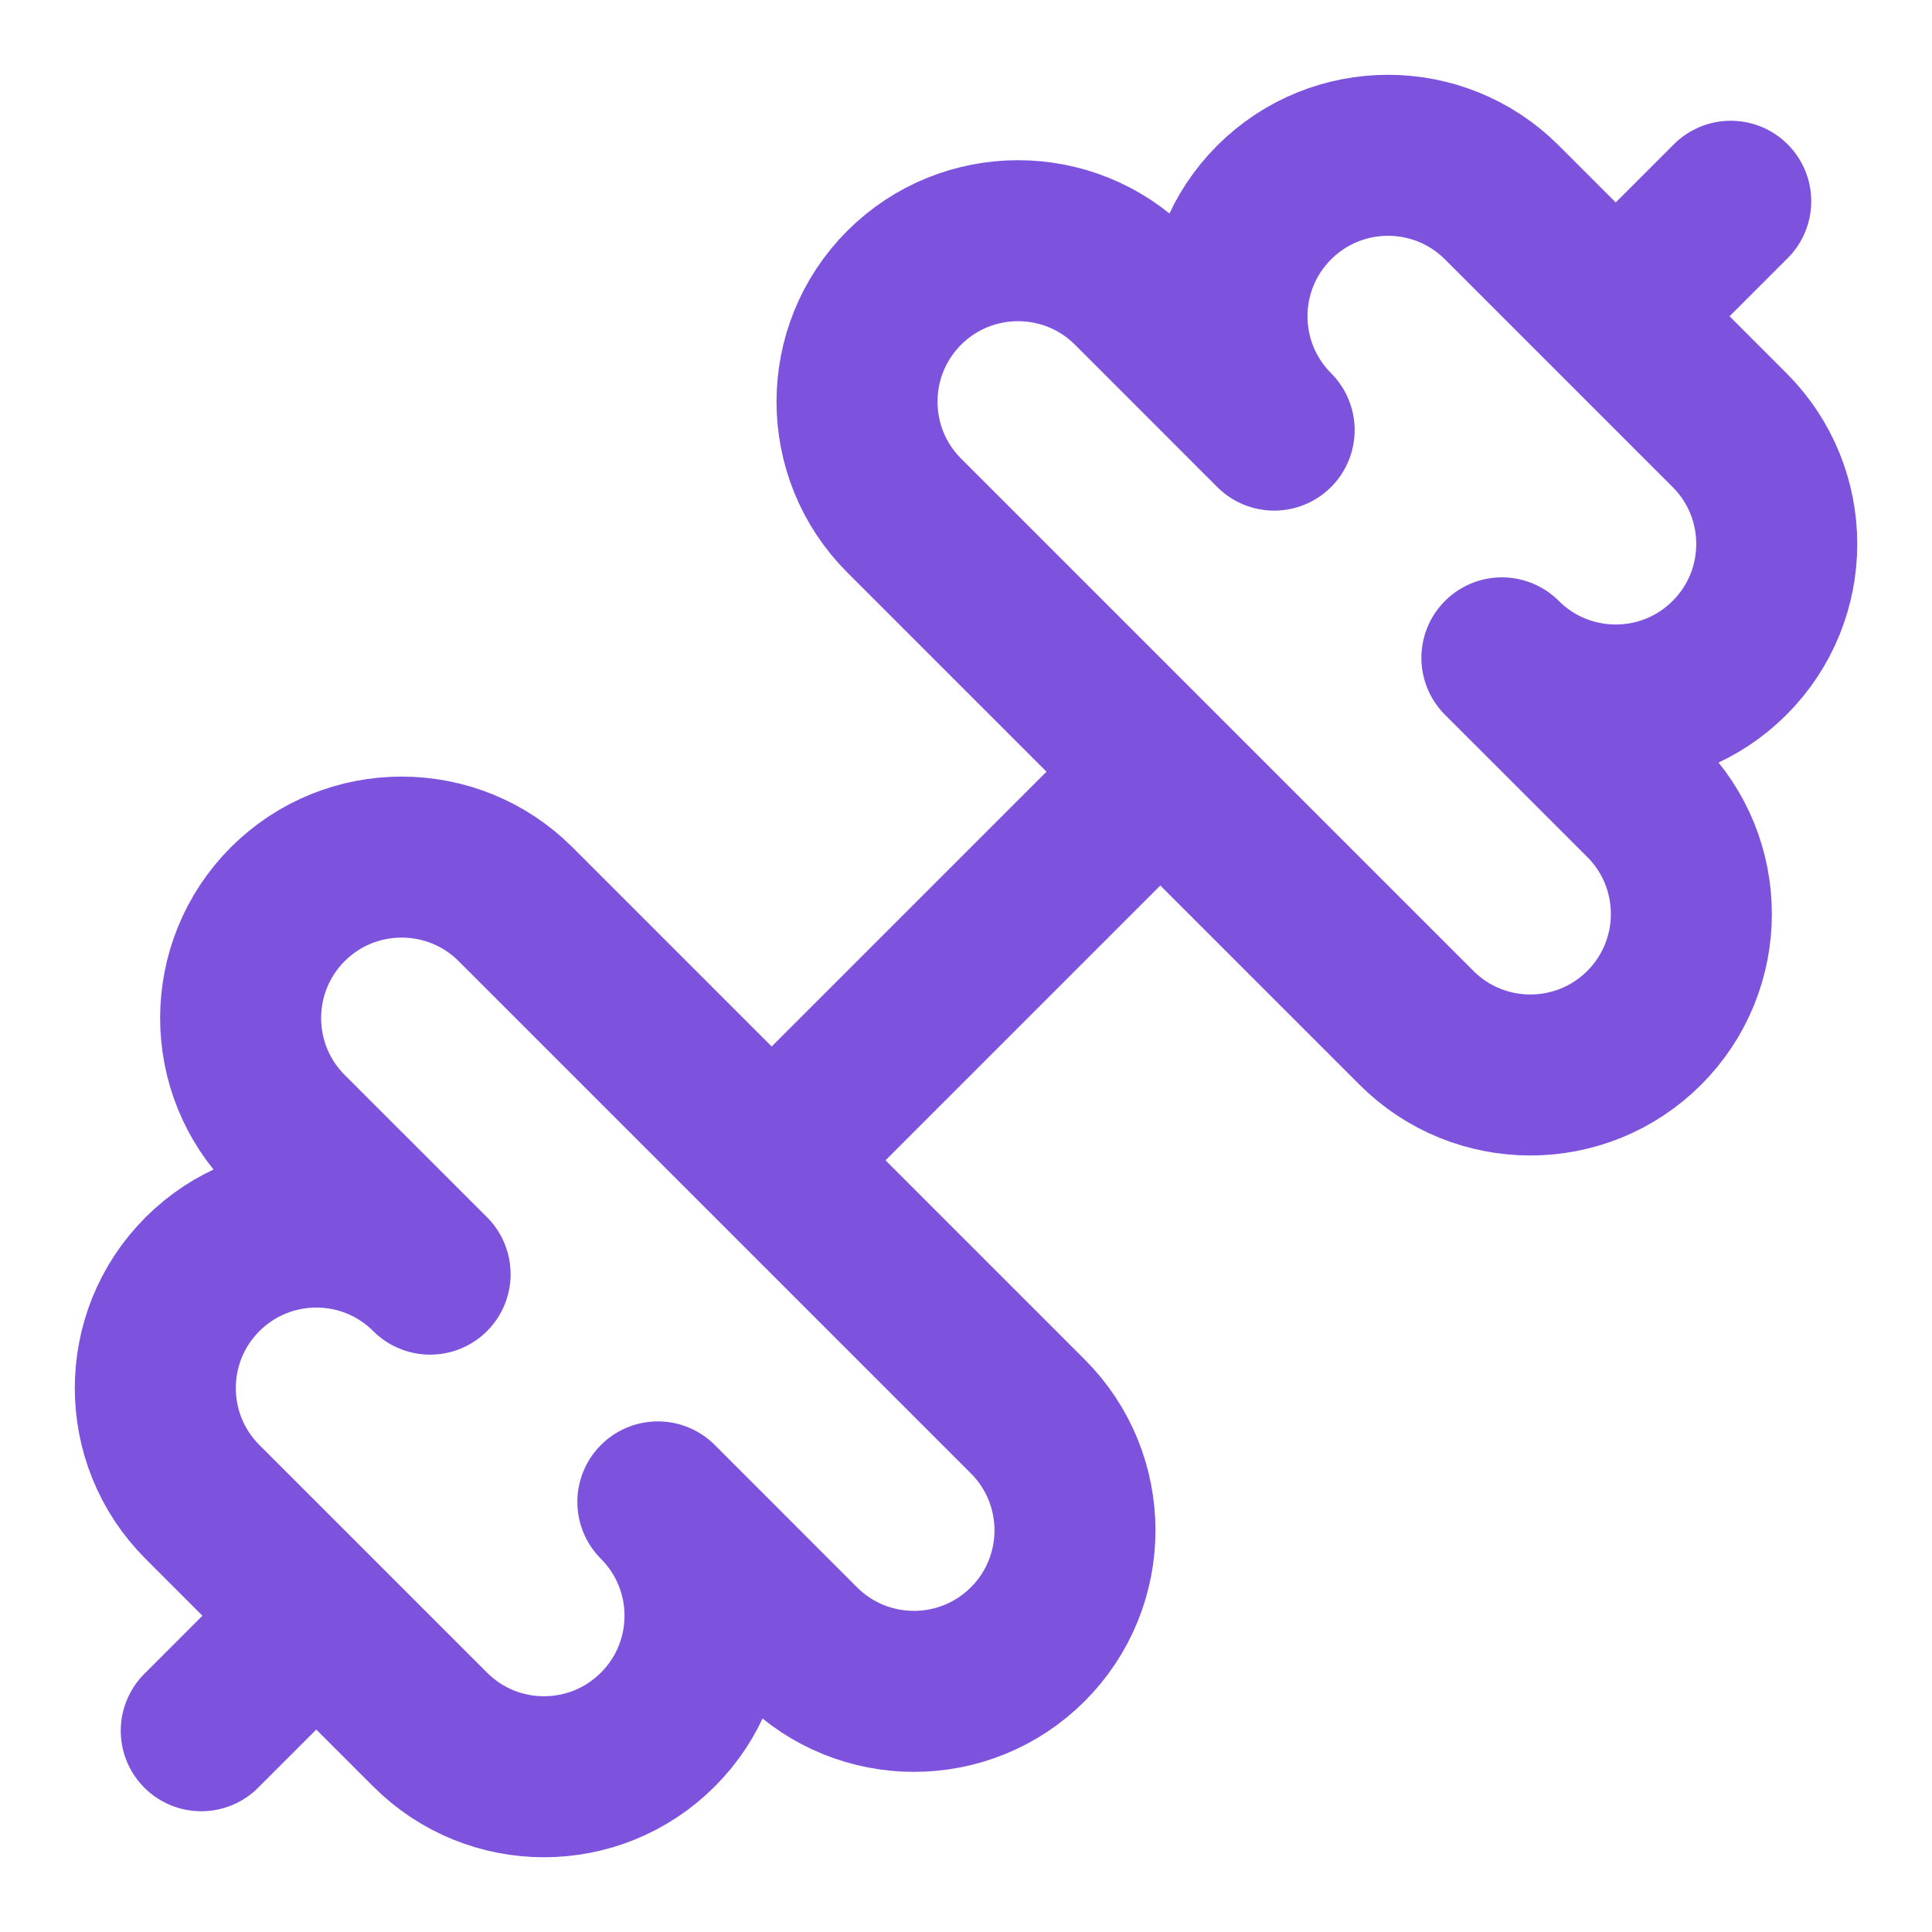
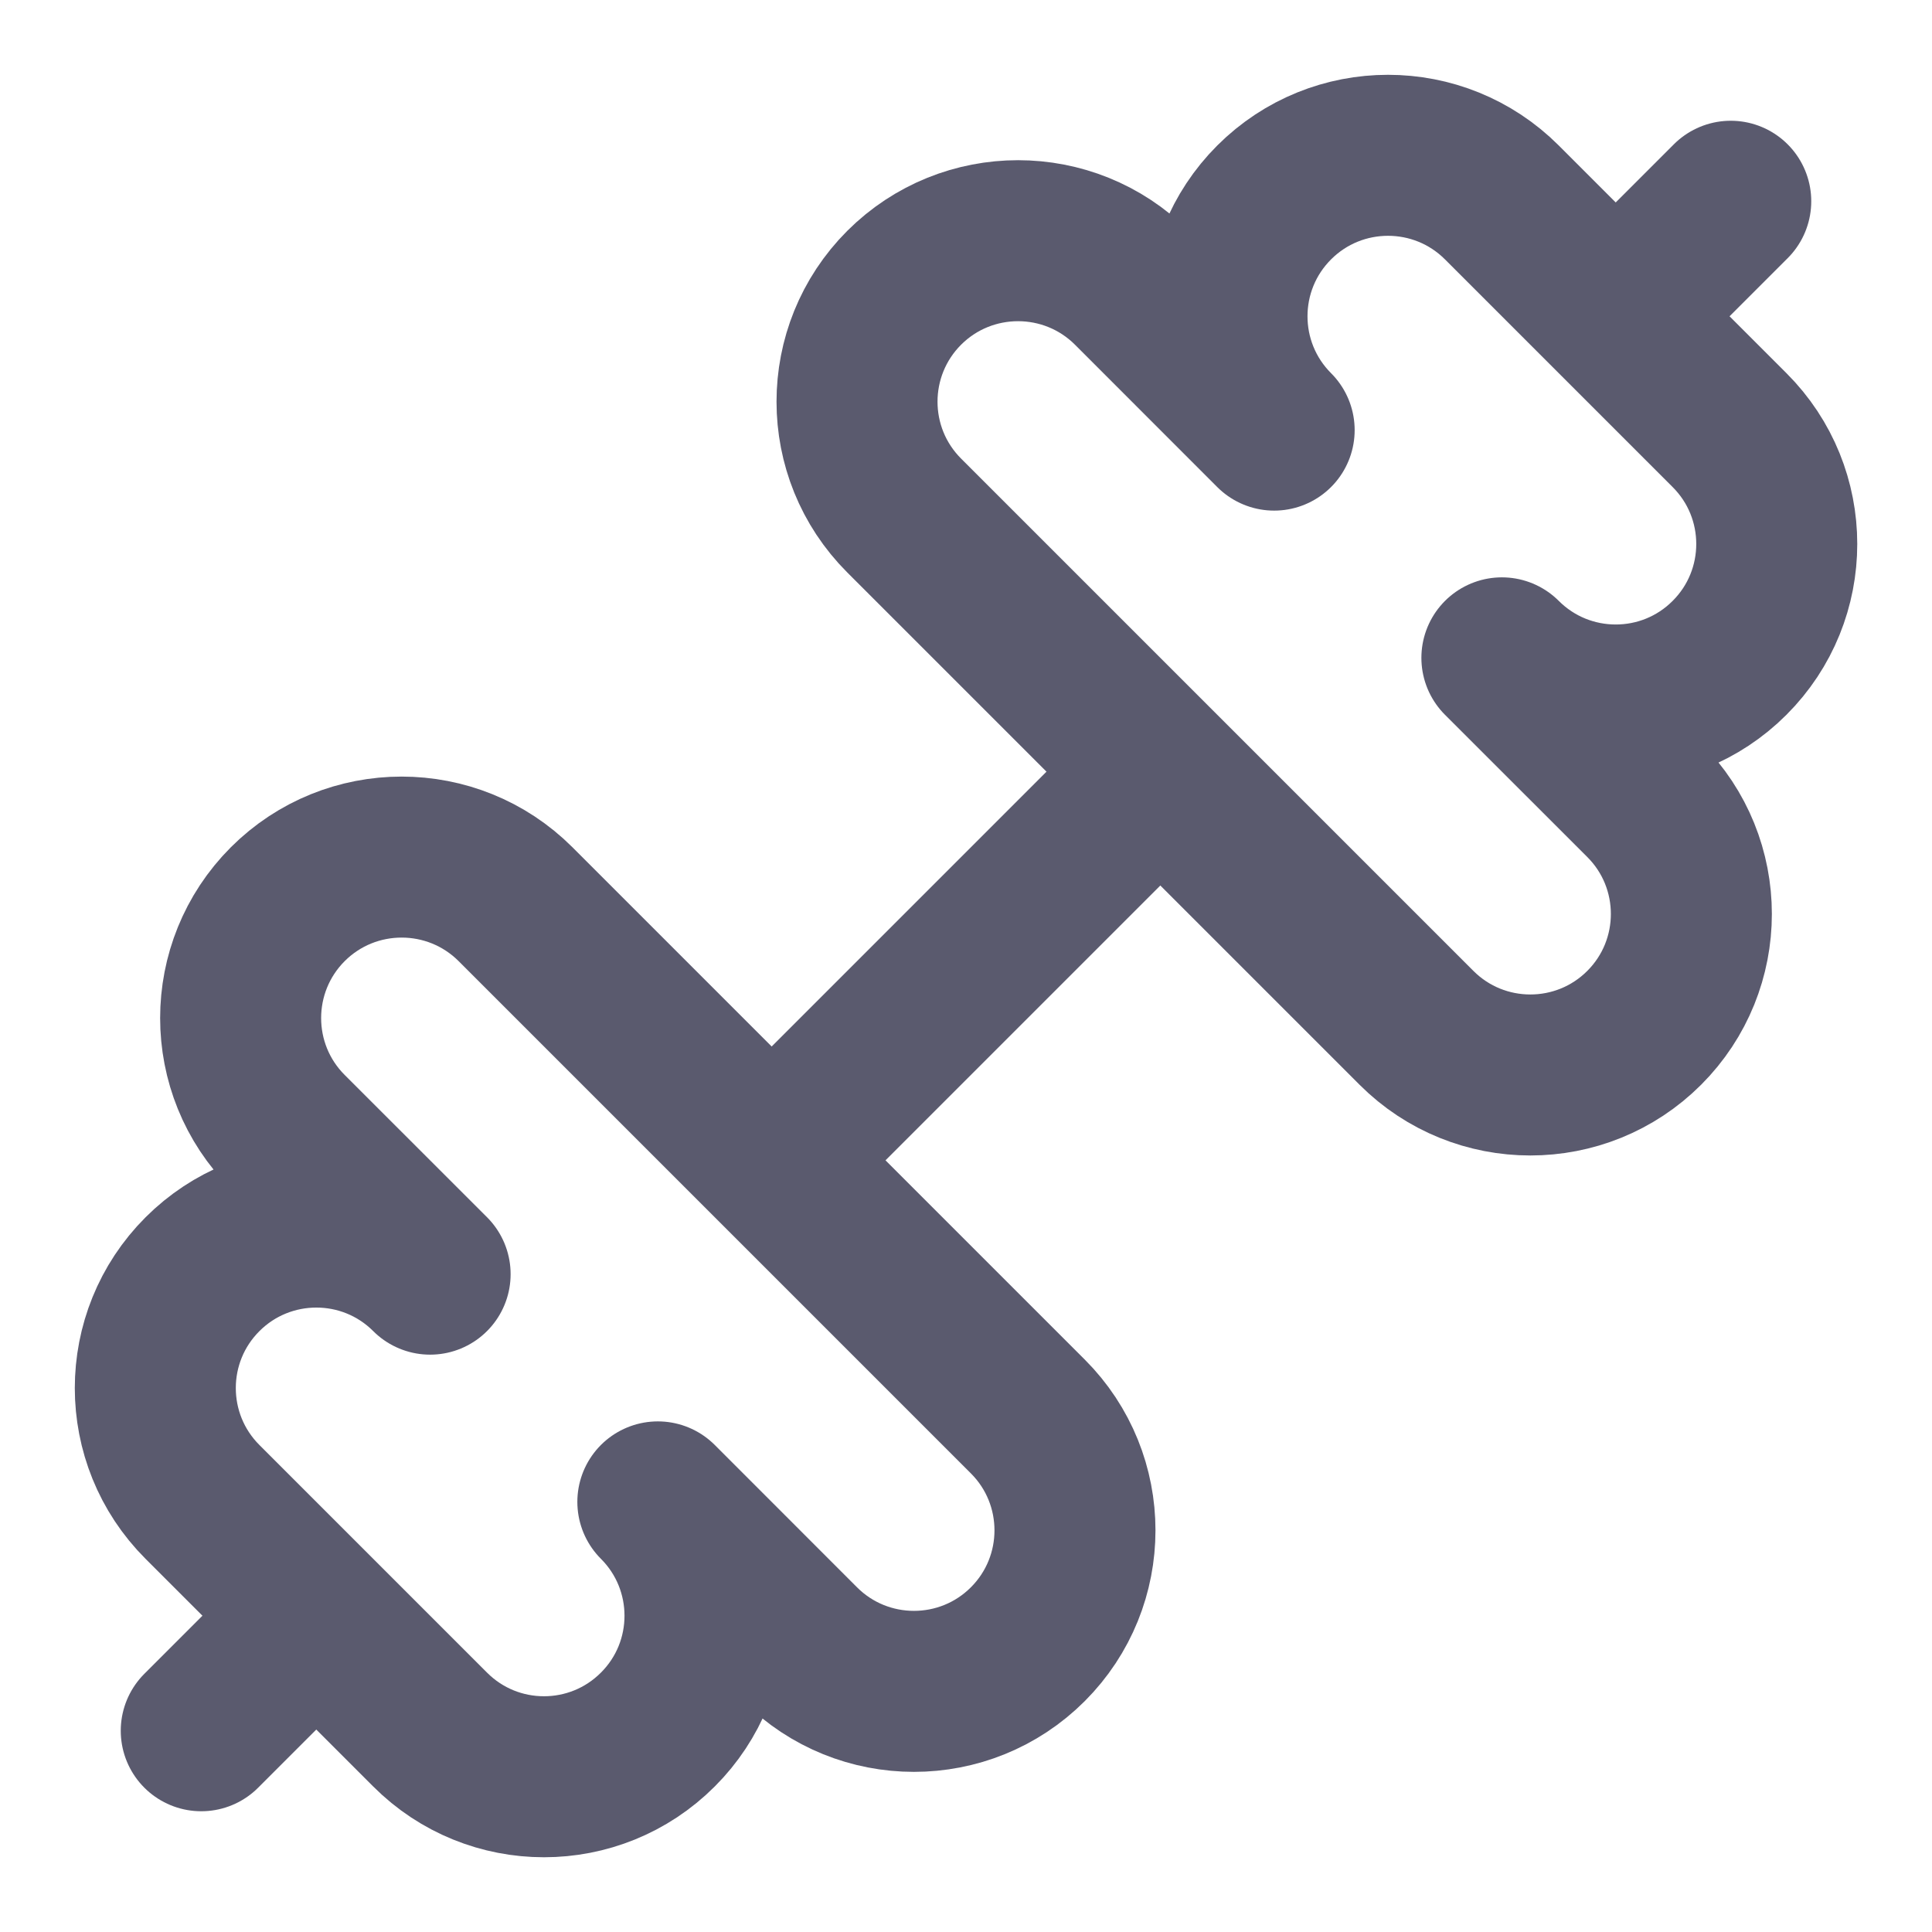
<svg xmlns="http://www.w3.org/2000/svg" preserveAspectRatio="none" overflow="visible" style="display: block;" width="24" height="24" viewBox="0 0 24 24" fill="none">
  <g id="Icon / ì°ìµ">
-     <path id="path" d="M17.596 12.768C18.377 13.549 19.644 13.549 20.425 12.768C21.206 11.987 21.206 10.72 20.425 9.939L18.657 8.172C19.438 8.953 20.705 8.953 21.485 8.172C22.267 7.391 22.267 6.124 21.485 5.343L18.657 2.515C17.876 1.734 16.609 1.734 15.828 2.515C15.047 3.296 15.047 4.562 15.828 5.343L14.061 3.575C13.28 2.795 12.013 2.795 11.232 3.575C10.451 4.357 10.451 5.623 11.232 6.404L17.596 12.768Z" stroke="#7D53DE" stroke-width="2" stroke-linecap="round" stroke-linejoin="round" />
-     <path id="path_2" d="M2.5 21.5L3.9 20.1" stroke="#7D53DE" stroke-width="2" stroke-linecap="round" stroke-linejoin="round" />
-     <path id="path_3" d="M20.1 3.9L21.5 2.5" stroke="#7D53DE" stroke-width="2" stroke-linecap="round" stroke-linejoin="round" />
-     <path id="path_4" d="M5.343 21.485C6.124 22.267 7.391 22.267 8.172 21.485C8.953 20.705 8.953 19.438 8.172 18.657L9.939 20.425C10.72 21.206 11.987 21.206 12.768 20.425C13.549 19.644 13.549 18.377 12.768 17.596L6.404 11.232C5.623 10.452 4.356 10.452 3.575 11.232C2.794 12.014 2.794 13.28 3.575 14.061L5.343 15.828C4.563 15.048 3.296 15.048 2.515 15.829C1.734 16.61 1.734 17.876 2.515 18.657L5.343 21.485Z" stroke="#7D53DE" stroke-width="2" stroke-linecap="round" stroke-linejoin="round" />
-     <path id="path_5" d="M9.6 14.4L14.4 9.6" stroke="#7D53DE" stroke-width="2" stroke-linecap="round" stroke-linejoin="round" />
+     <path id="path" d="M17.596 12.768C18.377 13.549 19.644 13.549 20.425 12.768C21.206 11.987 21.206 10.72 20.425 9.939L18.657 8.172C19.438 8.953 20.705 8.953 21.485 8.172C22.267 7.391 22.267 6.124 21.485 5.343L18.657 2.515C17.876 1.734 16.609 1.734 15.828 2.515C15.047 3.296 15.047 4.562 15.828 5.343L14.061 3.575C13.28 2.795 12.013 2.795 11.232 3.575C10.451 4.357 10.451 5.623 11.232 6.404L17.596 12.768Z" stroke="#5A5A6E" stroke-width="2" stroke-linecap="round" stroke-linejoin="round" />
+     <path id="path_2" d="M2.5 21.5L3.9 20.1" stroke="#5A5A6E" stroke-width="2" stroke-linecap="round" stroke-linejoin="round" />
+     <path id="path_3" d="M20.1 3.9L21.5 2.5" stroke="#5A5A6E" stroke-width="2" stroke-linecap="round" stroke-linejoin="round" />
+     <path id="path_4" d="M5.343 21.485C6.124 22.267 7.391 22.267 8.172 21.485C8.953 20.705 8.953 19.438 8.172 18.657L9.939 20.425C10.72 21.206 11.987 21.206 12.768 20.425C13.549 19.644 13.549 18.377 12.768 17.596L6.404 11.232C5.623 10.452 4.356 10.452 3.575 11.232C2.794 12.014 2.794 13.28 3.575 14.061L5.343 15.828C4.563 15.048 3.296 15.048 2.515 15.829C1.734 16.61 1.734 17.876 2.515 18.657L5.343 21.485Z" stroke="#5A5A6E" stroke-width="2" stroke-linecap="round" stroke-linejoin="round" />
+     <path id="path_5" d="M9.6 14.4L14.4 9.6" stroke="#5A5A6E" stroke-width="2" stroke-linecap="round" stroke-linejoin="round" />
  </g>
</svg>
